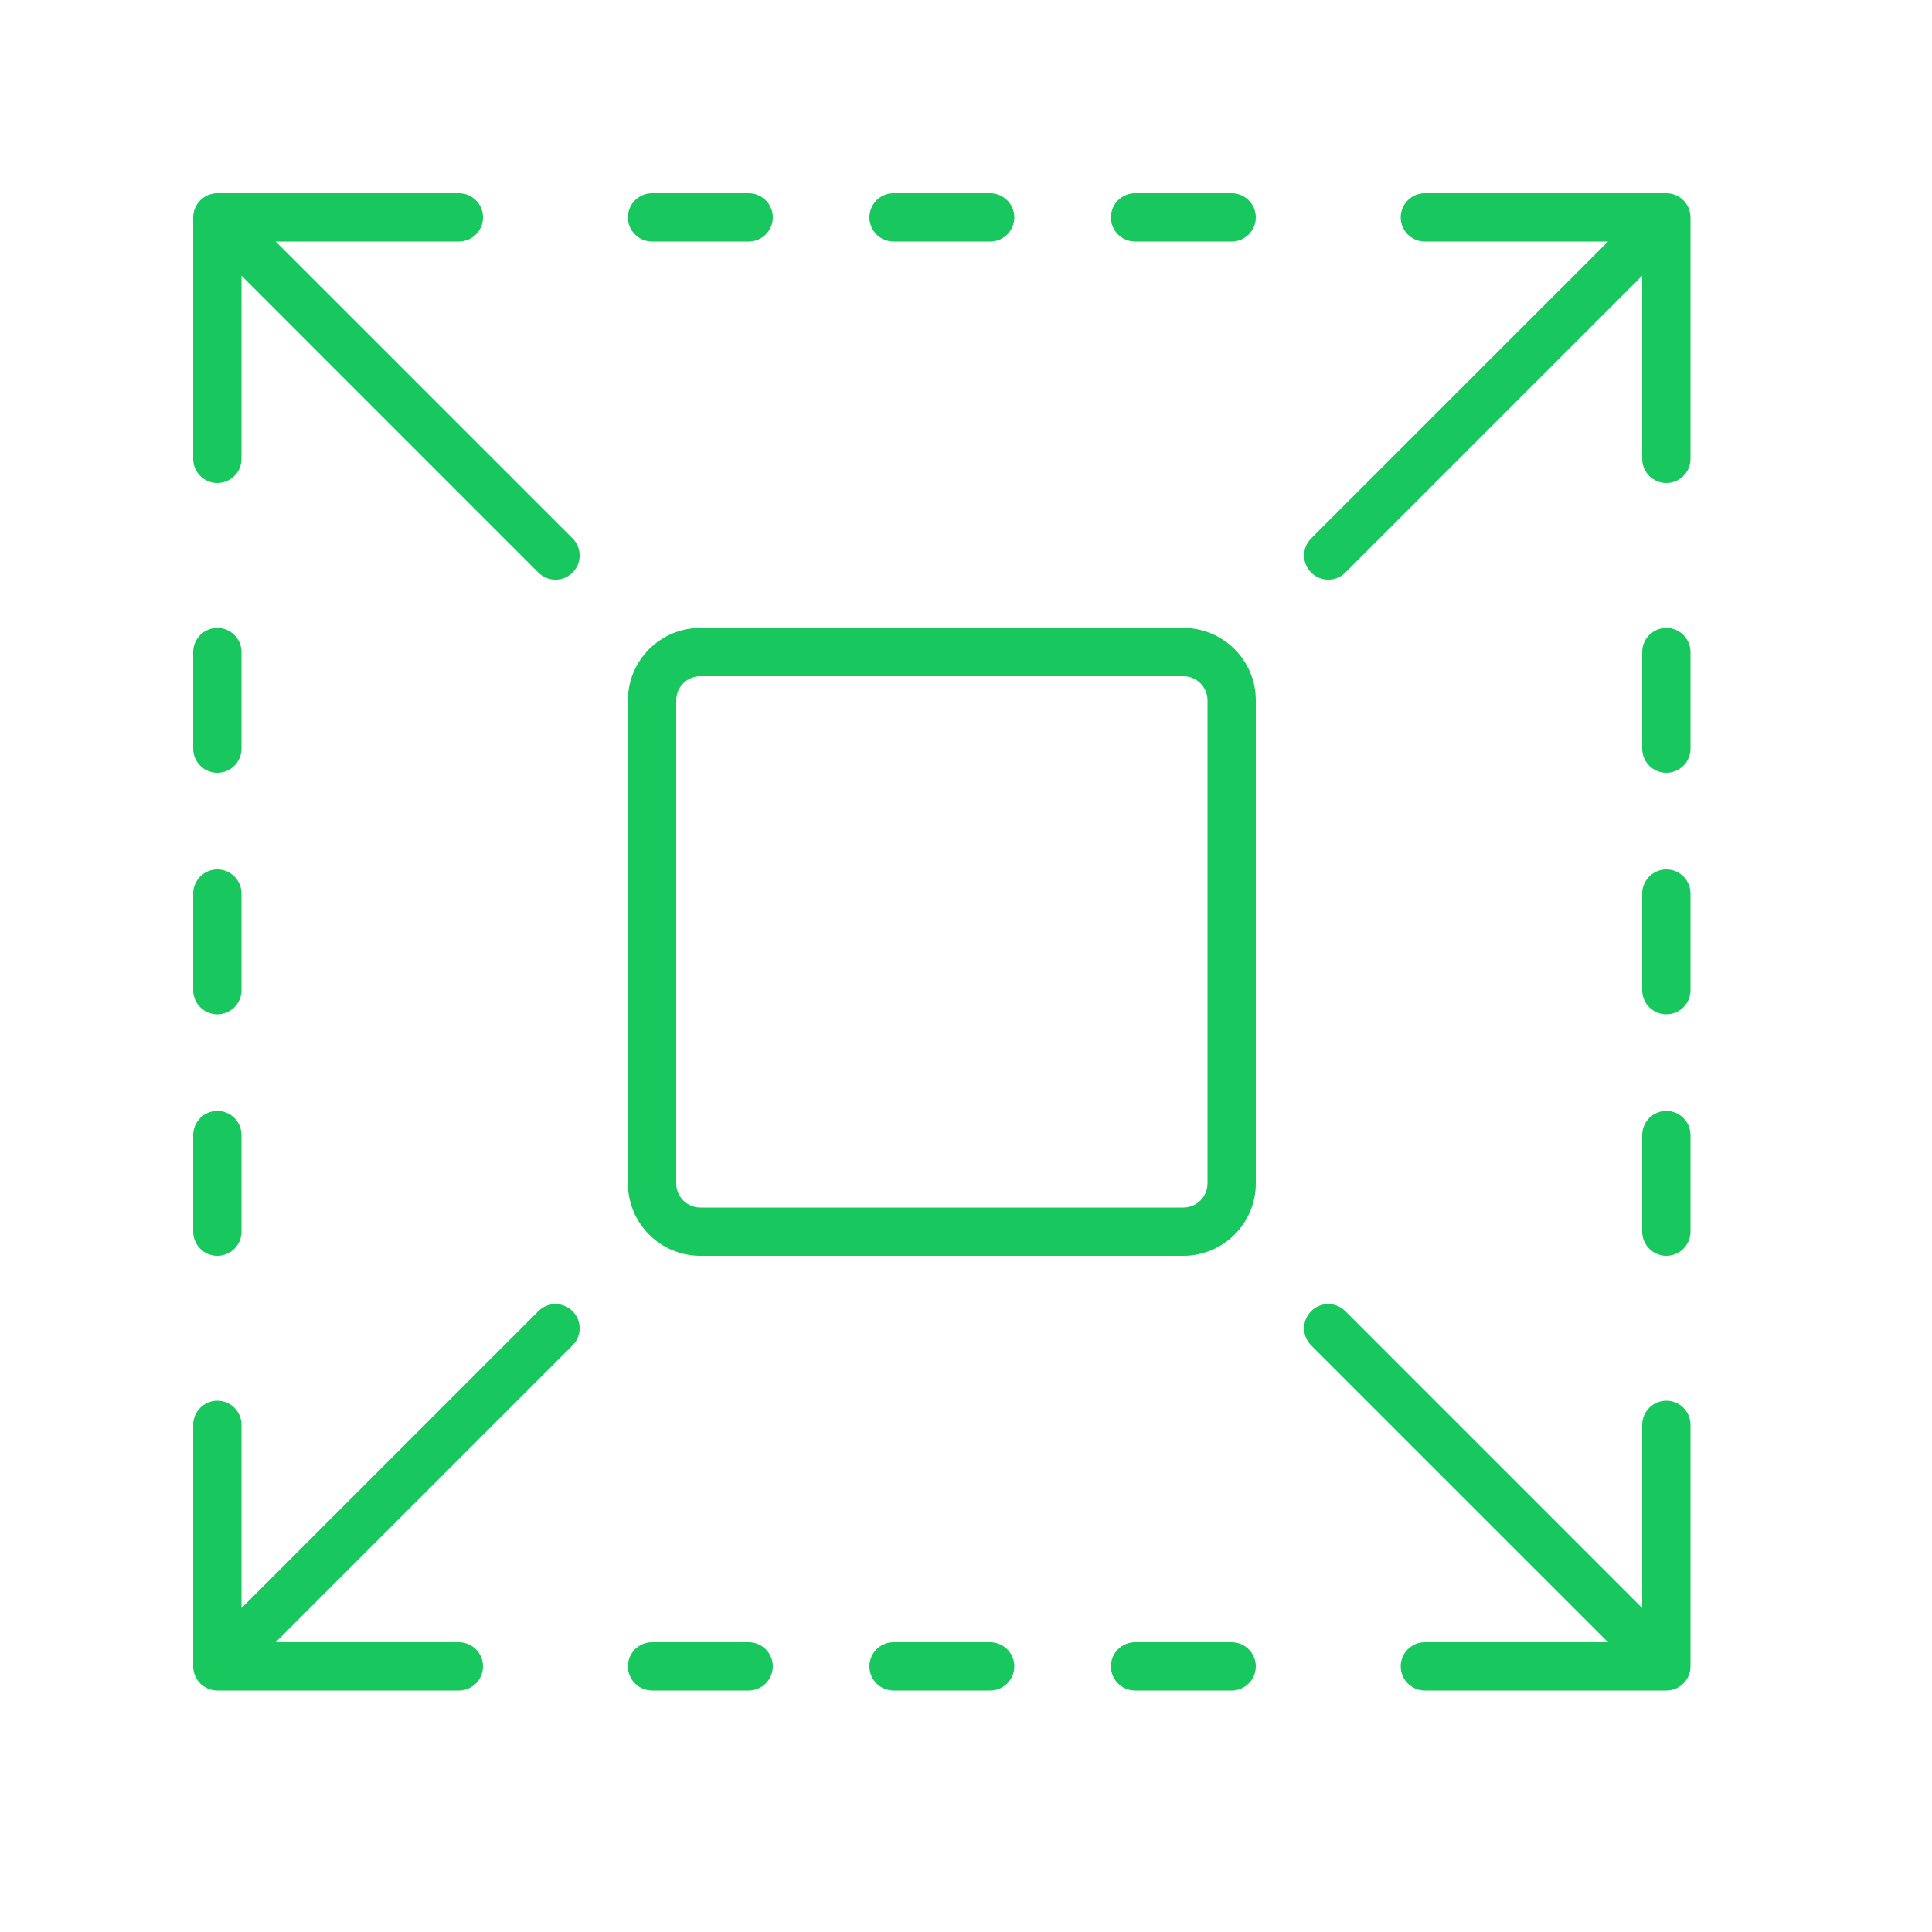
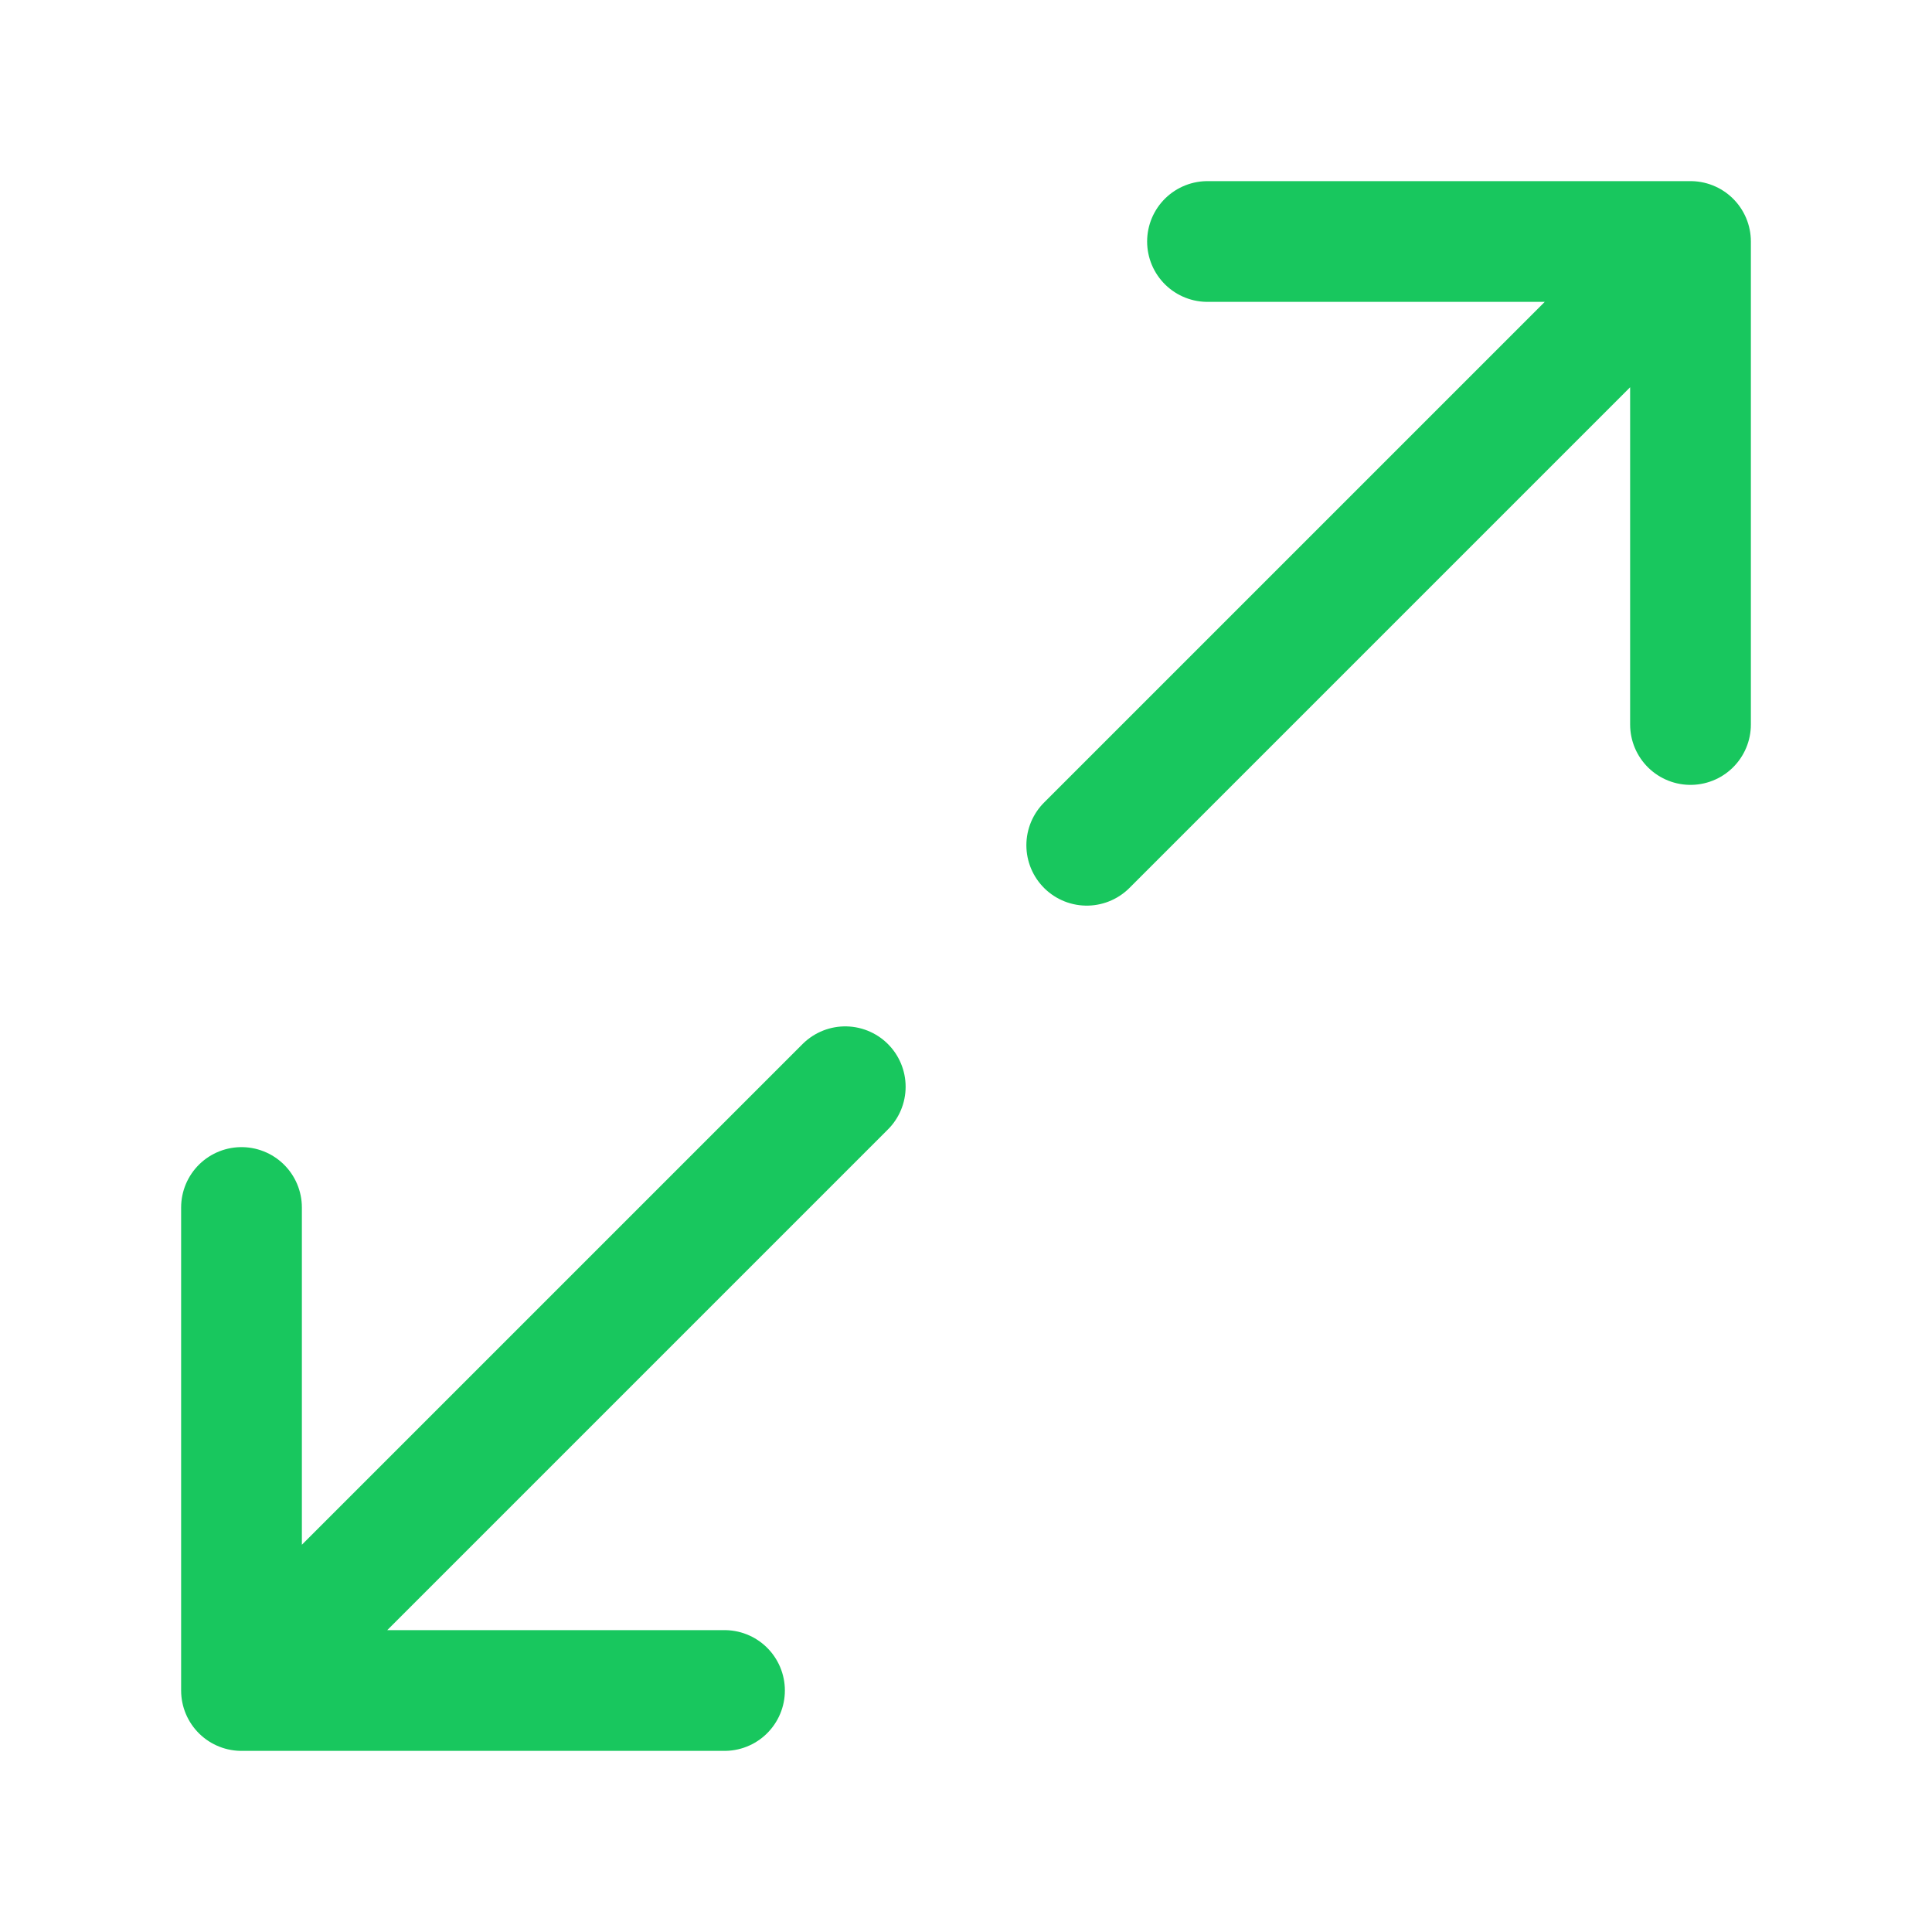
- <svg xmlns="http://www.w3.org/2000/svg" width="40" height="40" viewBox="0 0 40 40">
-   <path d="M25.5,5h-2a.5.5,0,0,1,0-1h2a.5.5,0,0,1,0,1ZM21,4.5a.5.5,0,0,0-.5-.5h-2a.5.5,0,0,0,0,1h2A.5.5,0,0,0,21,4.5Zm-5,0a.5.5,0,0,0-.5-.5h-2a.5.5,0,0,0,0,1h2A.5.5,0,0,0,16,4.5Zm10,30a.5.5,0,0,0-.5-.5h-2a.5.5,0,0,0,0,1h2A.5.5,0,0,0,26,34.5Zm-5,0a.5.5,0,0,0-.5-.5h-2a.5.5,0,0,0,0,1h2A.5.5,0,0,0,21,34.5Zm-5,0a.5.5,0,0,0-.5-.5h-2a.5.5,0,0,0,0,1h2A.5.5,0,0,0,16,34.5ZM5,15.5v-2a.5.5,0,0,0-1,0v2a.5.5,0,0,0,1,0Zm0,5v-2a.5.5,0,0,0-1,0v2a.5.5,0,0,0,1,0Zm0,5v-2a.5.5,0,0,0-1,0v2a.5.5,0,0,0,1,0Zm30-10v-2a.5.5,0,0,0-1,0v2a.5.5,0,0,0,1,0Zm0,5v-2a.5.5,0,0,0-1,0v2a.5.5,0,0,0,1,0Zm0,5v-2a.5.5,0,0,0-1,0v2a.5.5,0,0,0,1,0Zm-9-1v-10A1.5,1.5,0,0,0,24.5,13h-10A1.5,1.5,0,0,0,13,14.5v10A1.5,1.5,0,0,0,14.5,26h10A1.5,1.5,0,0,0,26,24.5ZM24.5,14a.5.5,0,0,1,.5.5v10a.5.5,0,0,1-.5.5h-10a.5.5,0,0,1-.5-.5v-10a.5.5,0,0,1,.5-.5Z" style="fill:#18c75e" />
-   <path d="M34.962,4.309A.5.5,0,0,0,34.5,4h-5a.5.5,0,0,0,0,1h3.793l-6.147,6.146a.5.5,0,0,0,.708.708L34,5.707V9.5a.5.5,0,0,0,1,0v-5A.5.5,0,0,0,34.962,4.309Z" style="fill:#18c75e" />
-   <path d="M5.707,5H9.5a.5.5,0,0,0,0-1h-5a.5.5,0,0,0-.5.5v5a.5.5,0,0,0,1,0V5.707l6.146,6.147a.5.5,0,0,0,.708-.708Z" style="fill:#18c75e" />
-   <path d="M34.5,29a.5.5,0,0,0-.5.5v3.793l-6.146-6.147a.5.5,0,0,0-.708.708L33.293,34H29.5a.5.5,0,0,0,0,1h5a.5.5,0,0,0,.5-.5v-5A.5.5,0,0,0,34.5,29Z" style="fill:#18c75e" />
-   <path d="M11.146,27.146,5,33.293V29.5a.5.5,0,0,0-1,0v5a.5.5,0,0,0,.5.5h5a.5.5,0,0,0,0-1H5.707l6.147-6.146a.5.5,0,0,0-.708-.708Z" style="fill:#18c75e" />
+ <svg xmlns="http://www.w3.org/2000/svg" width="24" height="24" viewBox="0 0 24 24" stroke="#18c75e" stroke-width="1.5" stroke-linecap="round" stroke-linejoin="round" fill="none">
+   <path d="M21 3l-7.5 7.5M21 3h-6M21 3v6M3 21l7.5-7.5M3 21h6M3 21v-6" />
</svg>
